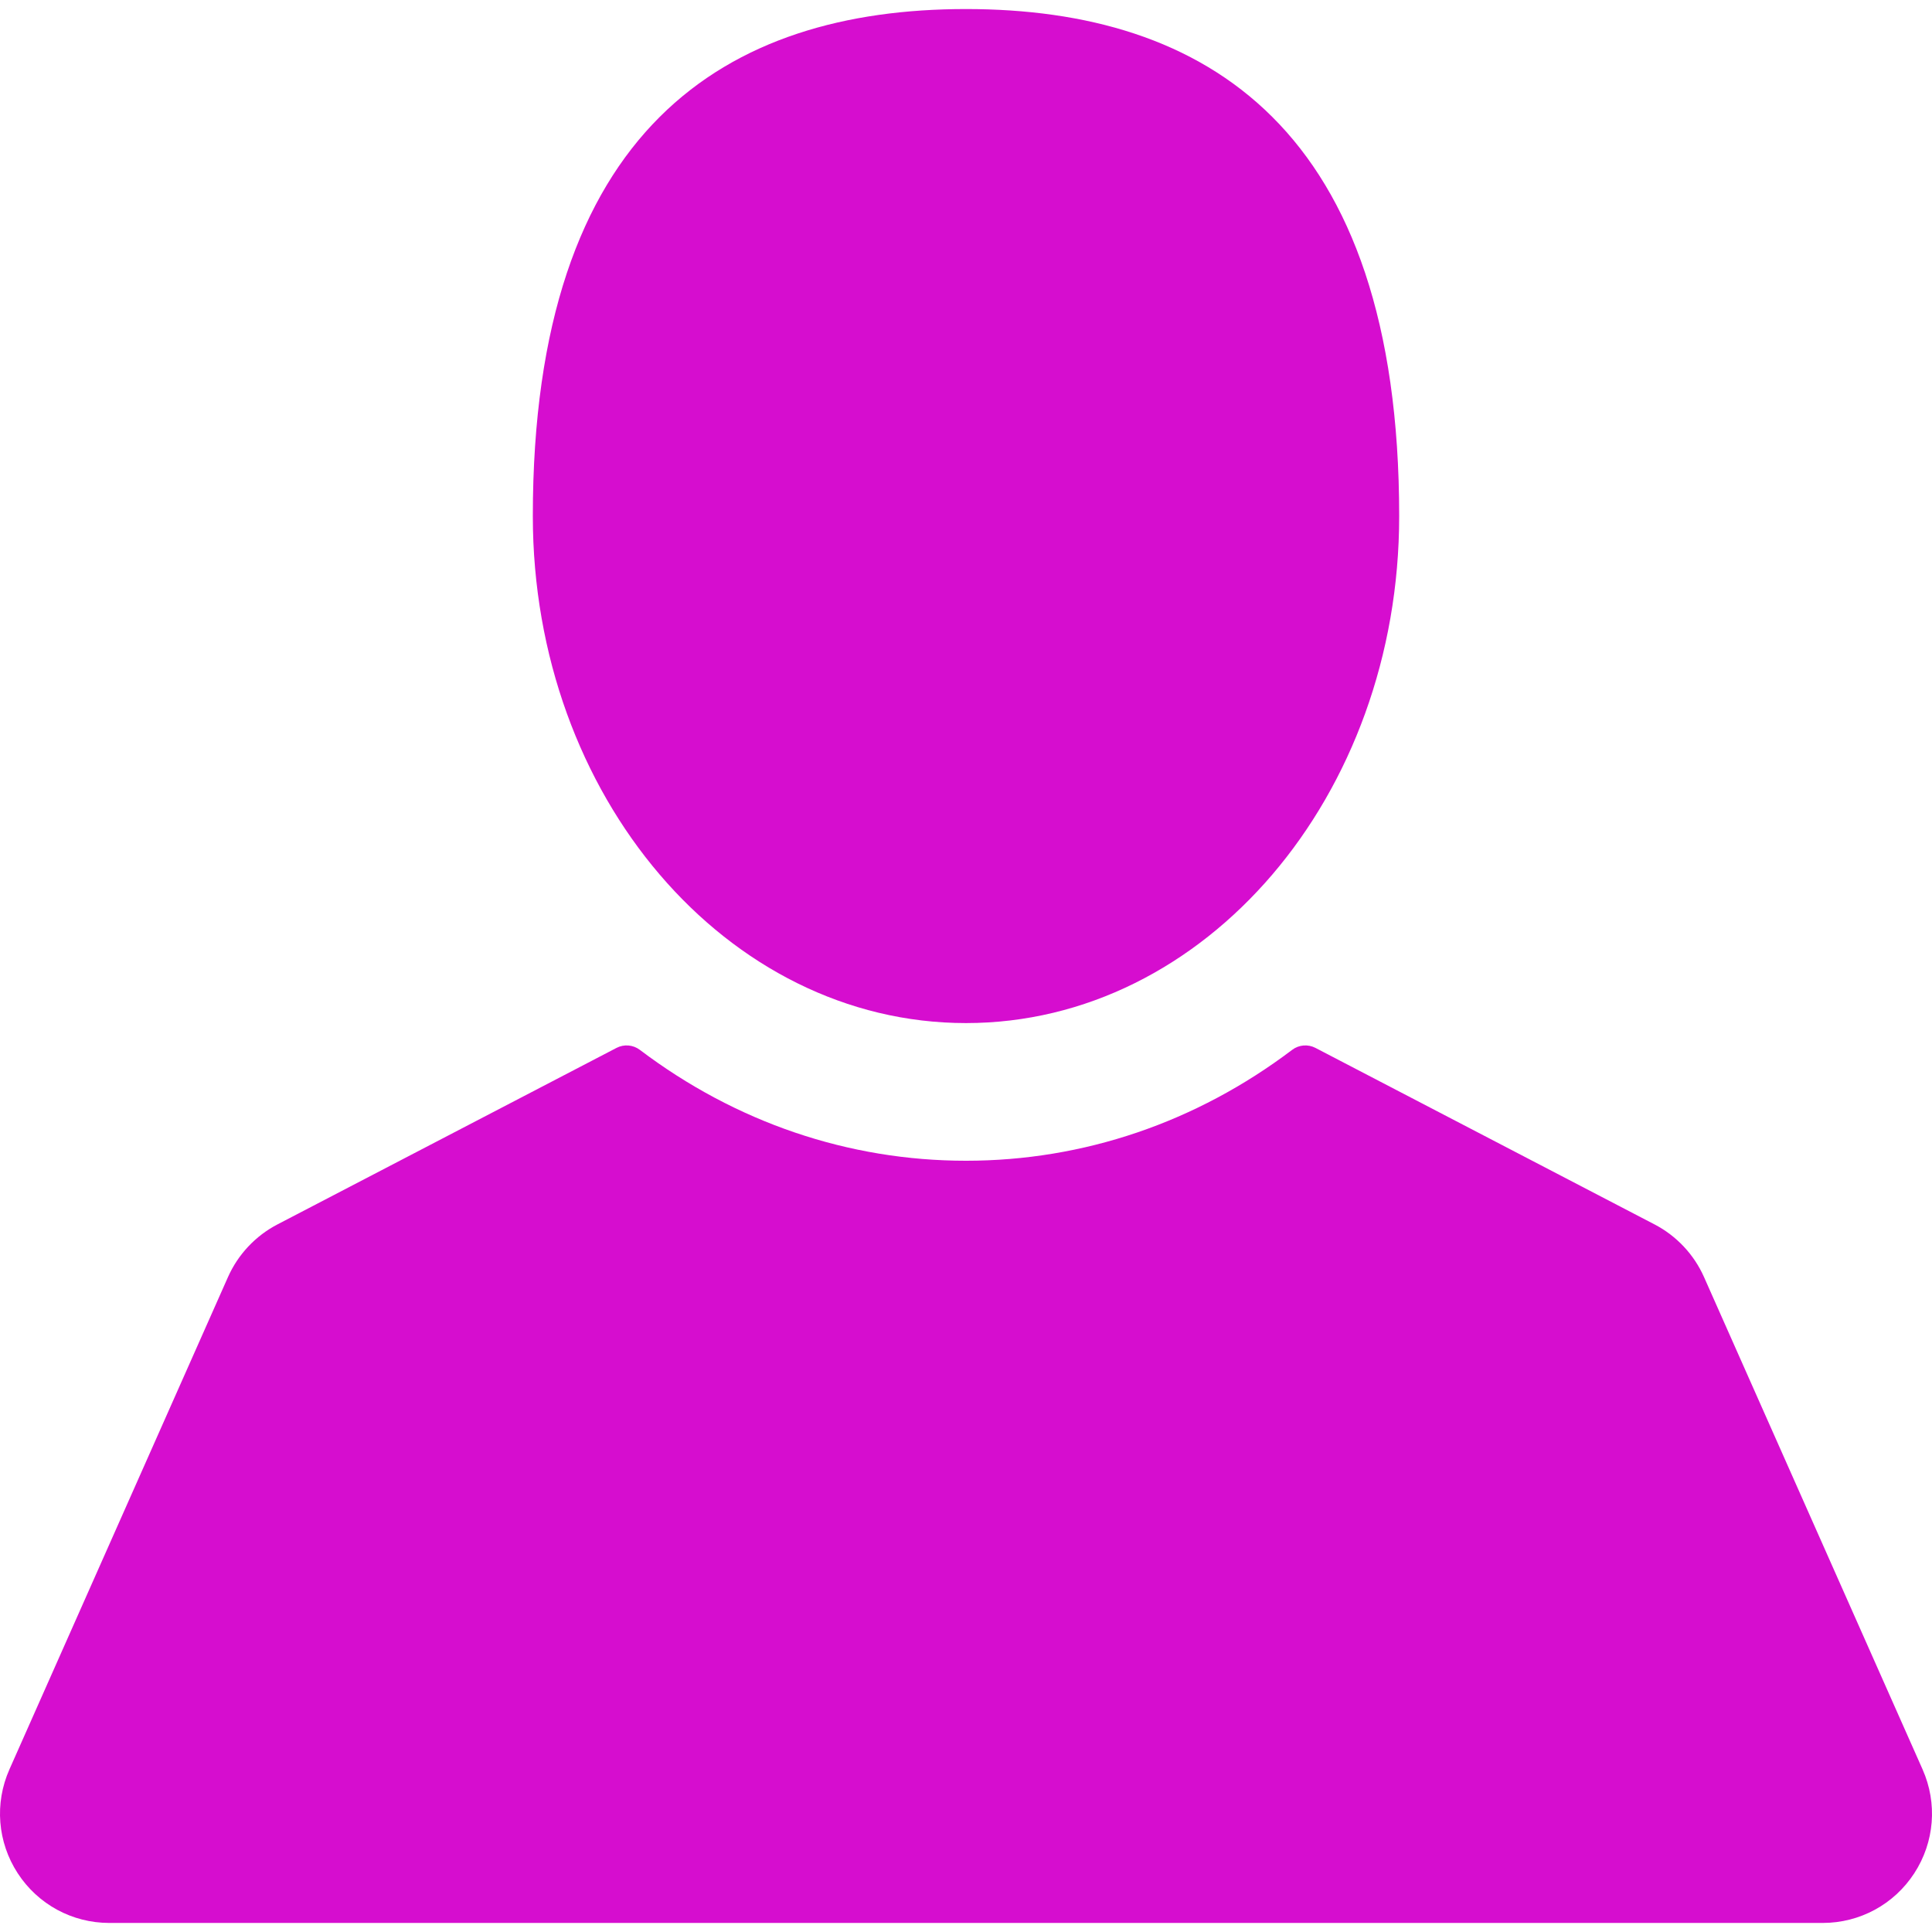
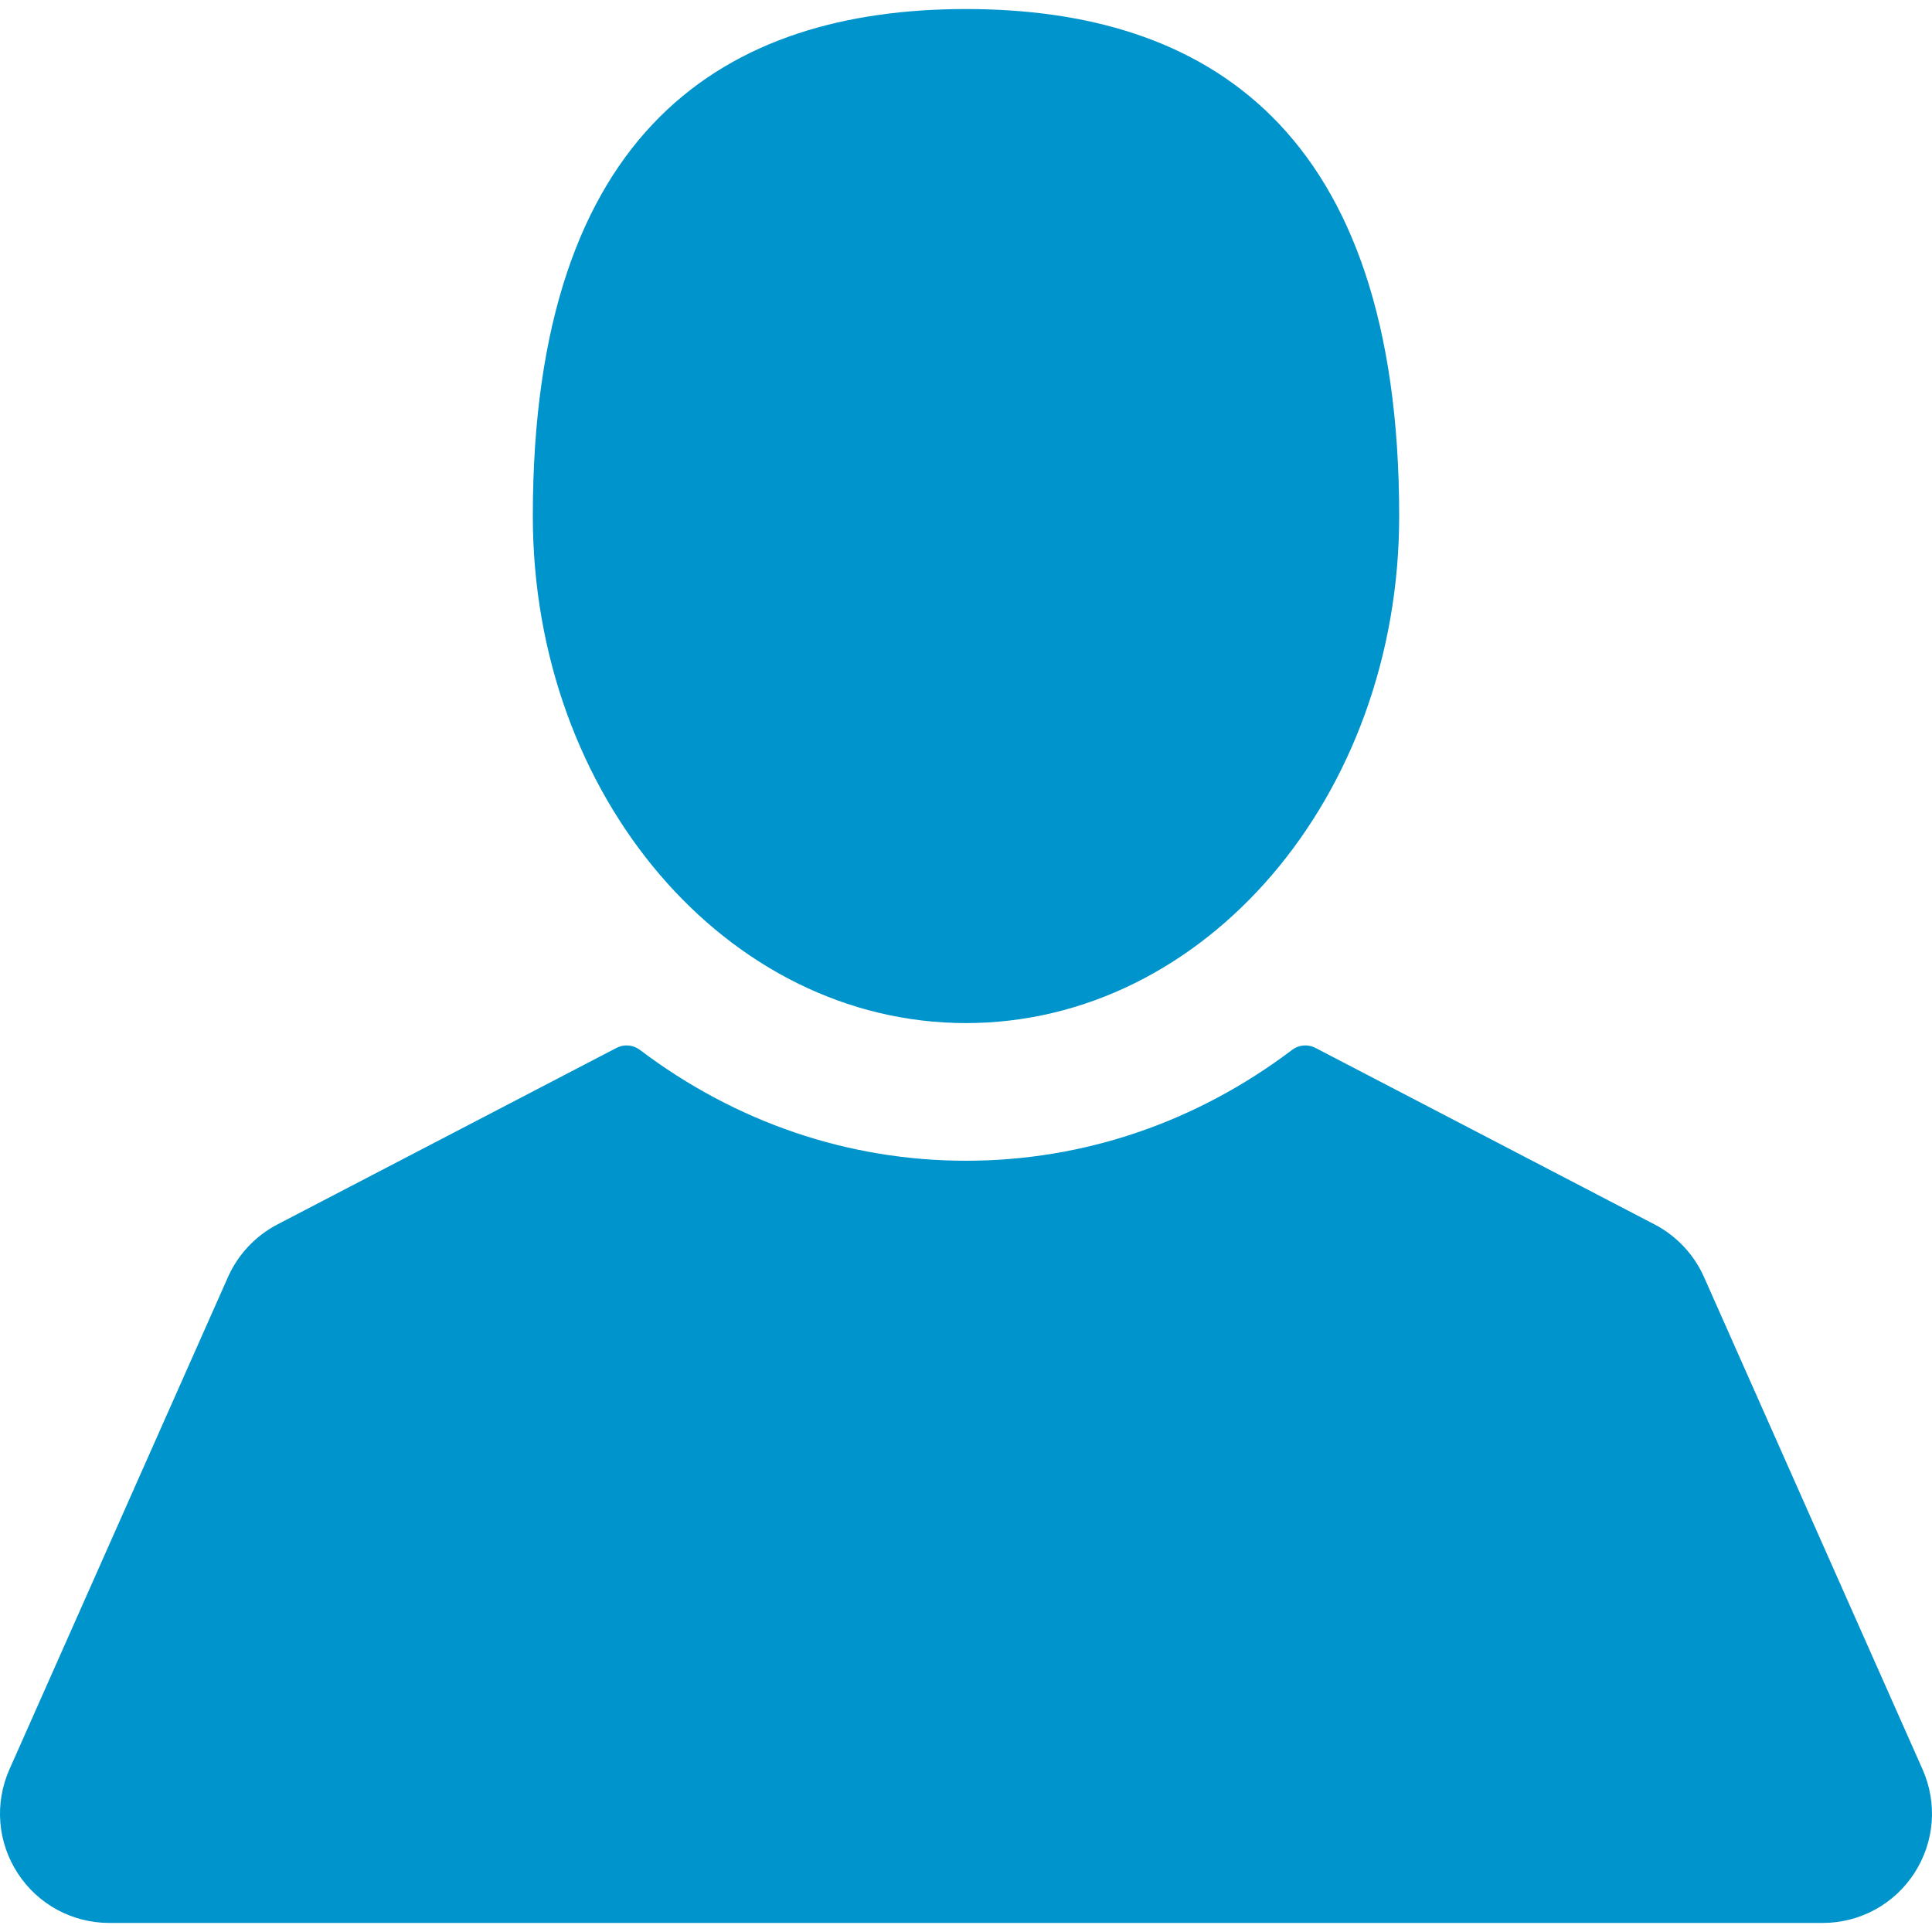
- <svg xmlns="http://www.w3.org/2000/svg" version="1.1" id="Capa_1" x="0px" y="0px" width="409.165px" height="409.164px" viewBox="0 0 409.165 409.164" fill="#d60dcf" style="enable-background:new 0 0 409.165 409.164;" xml:space="preserve">
+ <svg xmlns="http://www.w3.org/2000/svg" version="1.1" id="Capa_1" x="0px" y="0px" width="409.165px" height="409.164px" viewBox="0 0 409.165 409.164" fill="#0094cc" style="enable-background:new 0 0 409.165 409.164;" xml:space="preserve">
  <g>
    <g>
      <path d="M204.583,216.671c50.664,0,91.74-48.075,91.74-107.378c0-82.237-41.074-107.377-91.74-107.377    c-50.668,0-91.74,25.14-91.74,107.377C112.844,168.596,153.916,216.671,204.583,216.671z" />
      <path d="M407.164,374.717L360.88,270.454c-2.117-4.771-5.836-8.728-10.465-11.138l-71.83-37.392    c-1.584-0.823-3.502-0.663-4.926,0.415c-20.316,15.366-44.203,23.488-69.076,23.488c-24.877,0-48.762-8.122-69.078-23.488    c-1.428-1.078-3.346-1.238-4.93-0.415L58.75,259.316c-4.631,2.41-8.346,6.365-10.465,11.138L2.001,374.717    c-3.191,7.188-2.537,15.412,1.75,22.005c4.285,6.592,11.537,10.526,19.4,10.526h362.861c7.863,0,15.117-3.936,19.402-10.527    C409.699,390.129,410.355,381.902,407.164,374.717z" />
    </g>
  </g>
  <g>
</g>
  <g>
</g>
  <g>
</g>
  <g>
</g>
  <g>
</g>
  <g>
</g>
  <g>
</g>
  <g>
</g>
  <g>
</g>
  <g>
</g>
  <g>
</g>
  <g>
</g>
  <g>
</g>
  <g>
</g>
  <g>
</g>
</svg>
